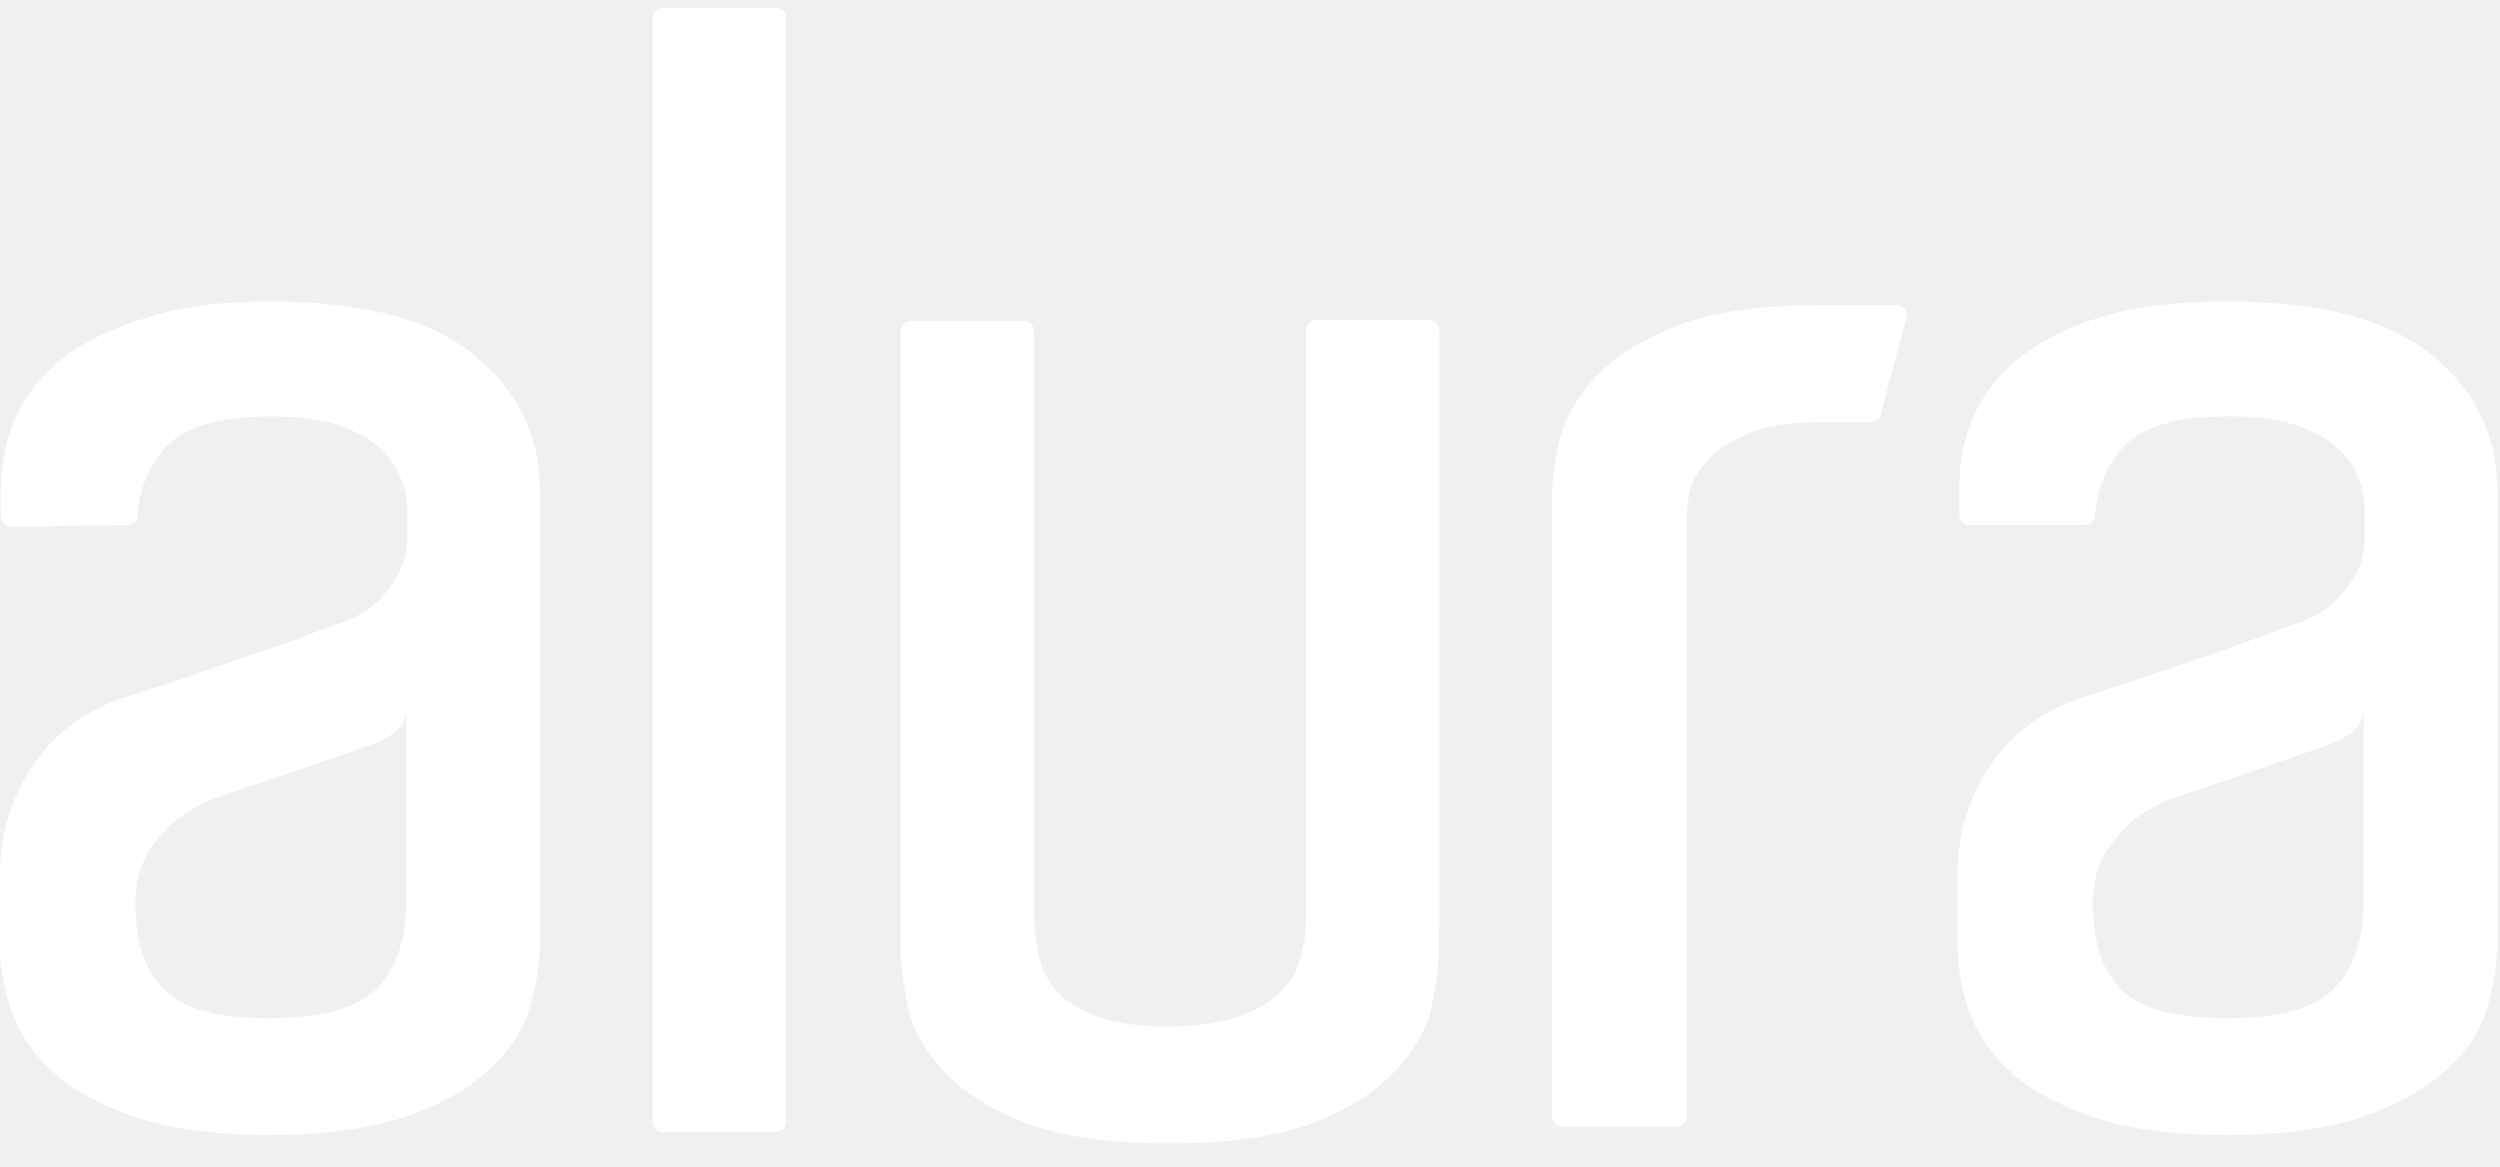
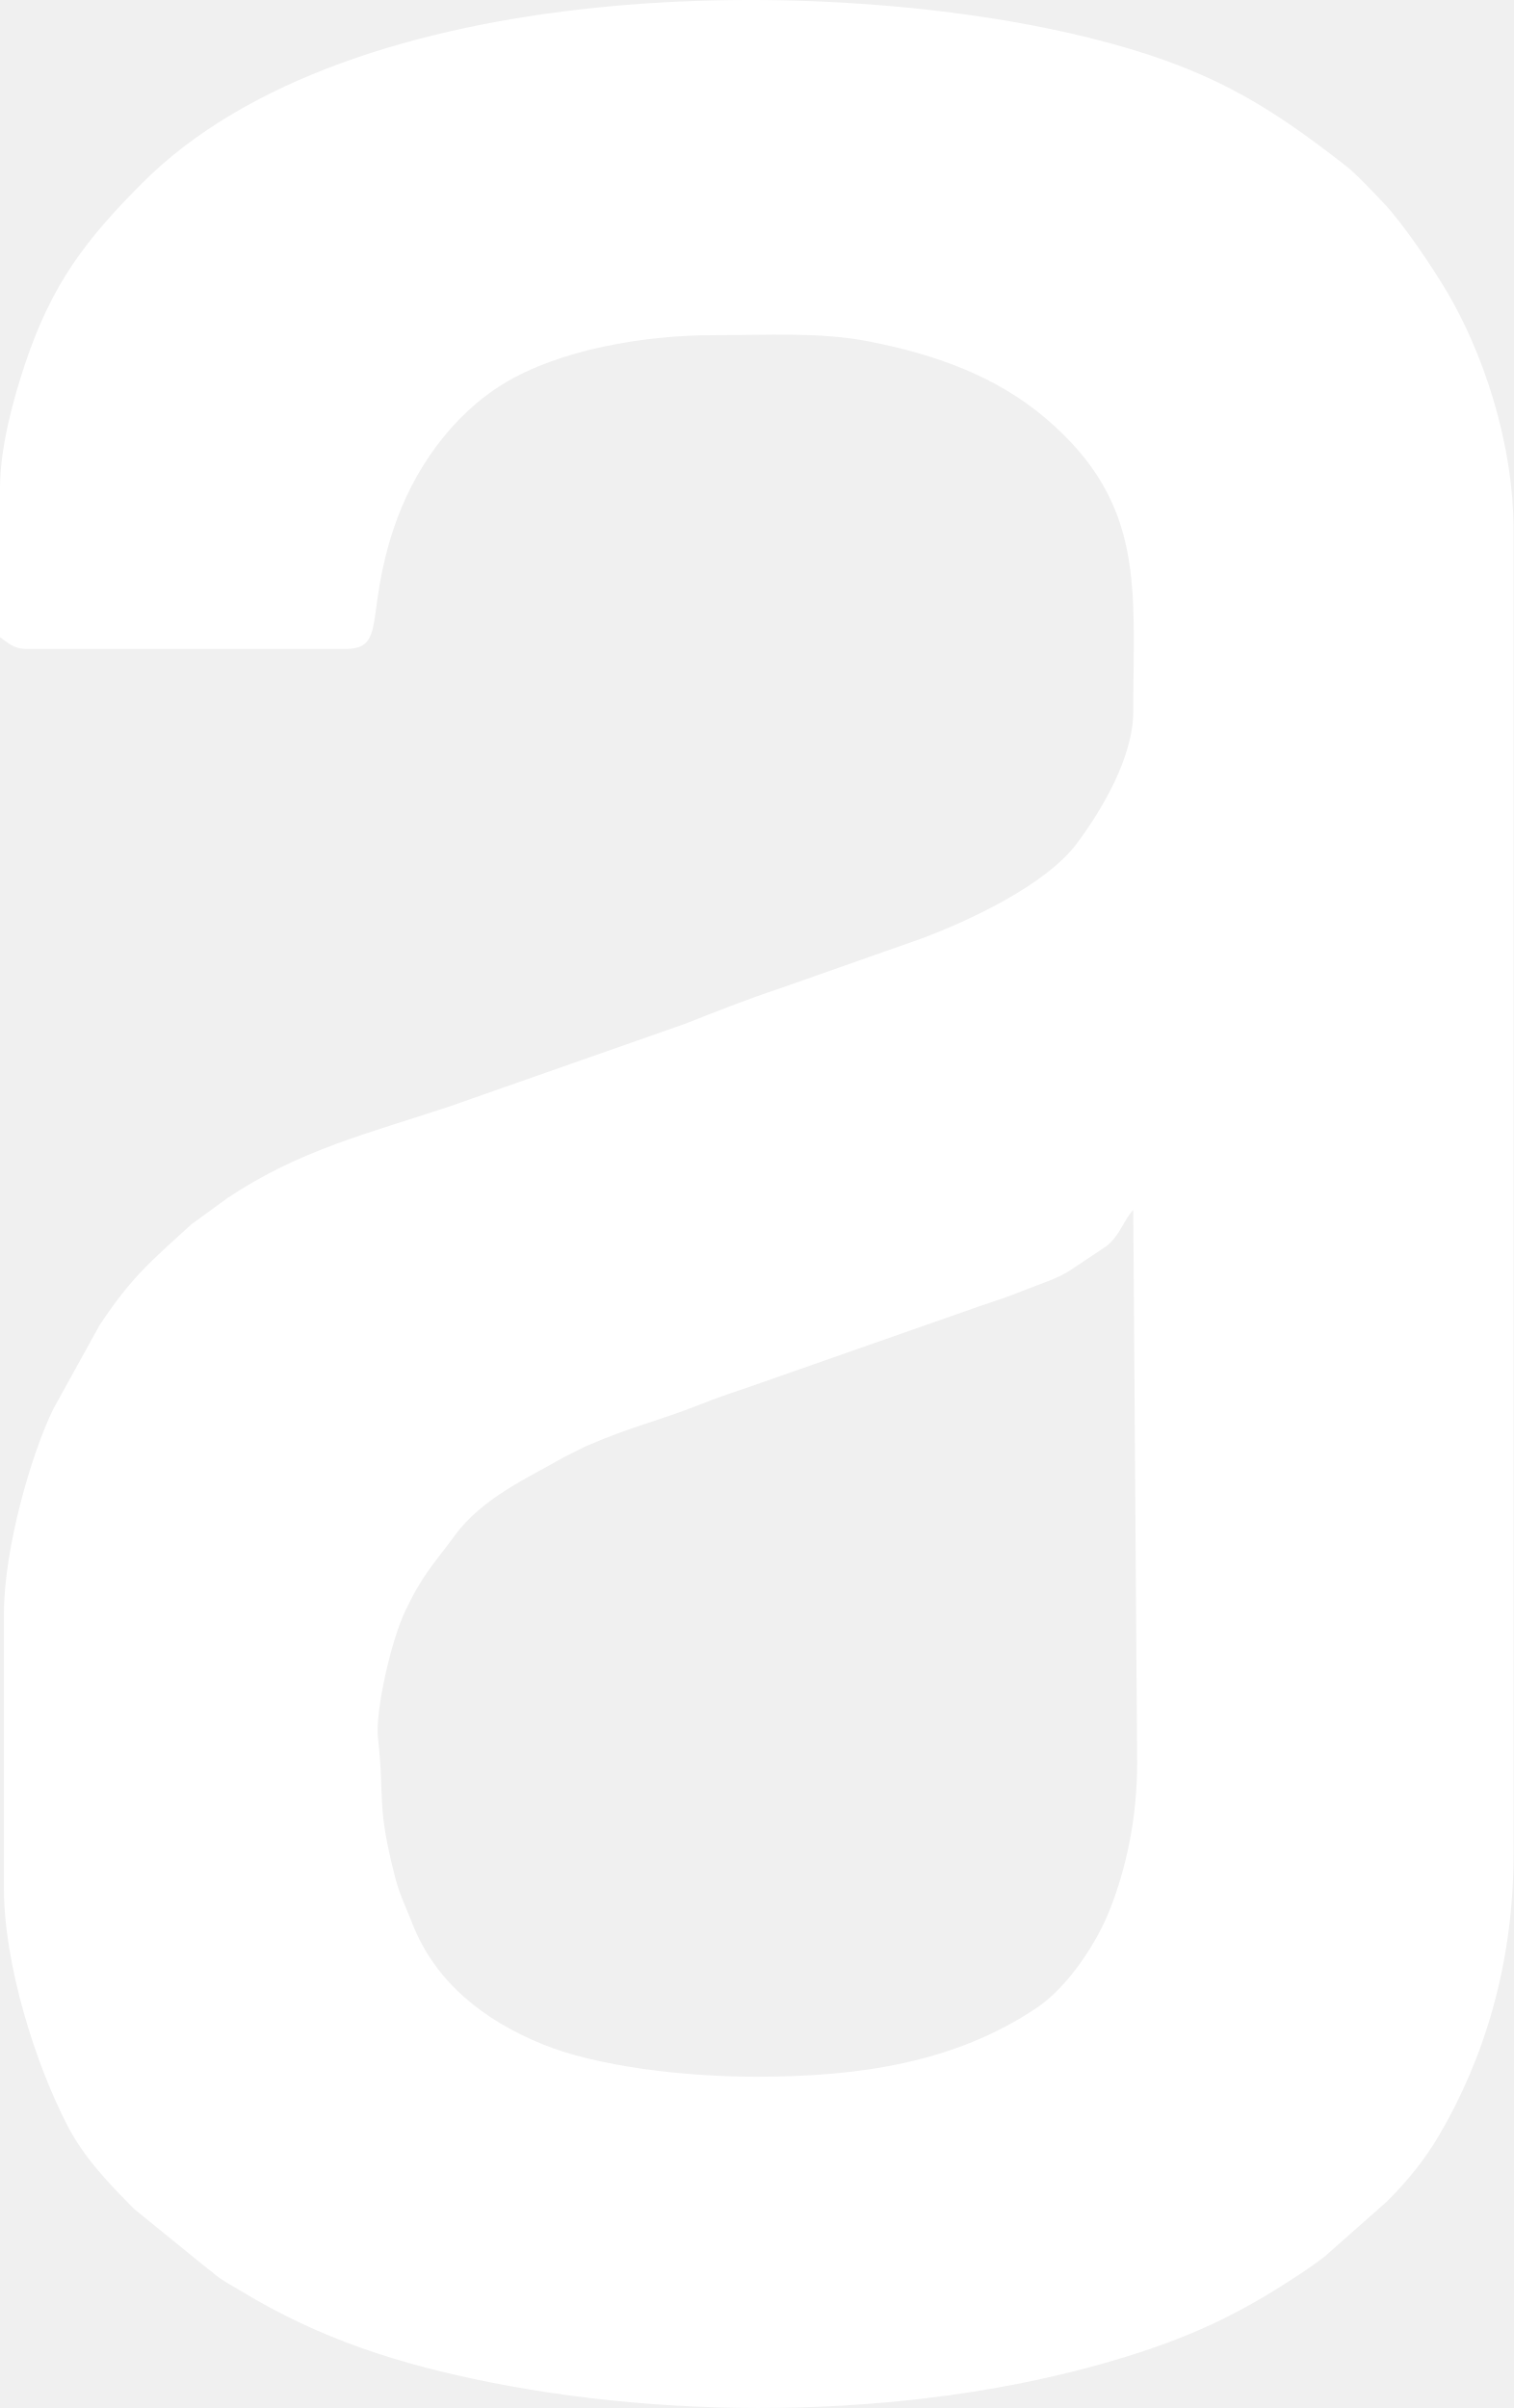
- <svg xmlns="http://www.w3.org/2000/svg" width="75" height="35" viewBox="0 0 75 35" fill="none">
-   <path fill-rule="evenodd" clip-rule="evenodd" d="M12.188 21.366C12.165 21.512 12.11 21.649 12.026 21.77C11.943 21.891 11.833 21.991 11.705 22.063C11.448 22.229 11.223 22.312 10.995 22.395C10.511 22.562 10 22.73 9.461 22.924C8.892 23.118 8.381 23.312 7.926 23.453C7.358 23.647 6.818 23.815 6.305 24.009C5.919 24.174 5.557 24.389 5.227 24.649C4.921 24.927 4.653 25.245 4.432 25.595C4.204 25.983 4.061 26.484 4.061 27.068C4.061 28.237 4.345 29.126 4.914 29.682C5.482 30.267 6.534 30.545 8.095 30.545C9.686 30.545 10.765 30.239 11.336 29.627C11.902 29.015 12.186 28.154 12.186 27.042V21.366H12.188ZM8.096 9.045C10.882 9.045 12.927 9.574 14.233 10.659C15.54 11.717 16.193 13.078 16.193 14.69V28.431C16.193 28.987 16.081 29.599 15.883 30.266C15.682 30.936 15.285 31.546 14.66 32.101C14.064 32.659 13.24 33.132 12.189 33.494C11.137 33.855 9.774 34.05 8.097 34.05C6.423 34.05 5.057 33.855 4.007 33.494C2.957 33.132 2.132 32.659 1.536 32.101C0.982 31.601 0.562 30.97 0.315 30.266C0.114 29.6 0 28.988 0 28.433V26.236C0 25.067 0.312 23.982 0.938 23.035C1.563 22.063 2.443 21.396 3.58 20.978C4.148 20.784 4.801 20.59 5.539 20.339C6.279 20.087 6.959 19.837 7.642 19.616C8.325 19.392 8.921 19.169 9.431 18.973C9.739 18.85 10.052 18.739 10.369 18.641L10.88 18.391C11.081 18.279 11.278 18.112 11.478 17.89C11.676 17.669 11.846 17.418 11.989 17.14C12.141 16.838 12.219 16.505 12.217 16.167V15.277C12.219 14.95 12.15 14.627 12.016 14.33C11.904 13.995 11.676 13.69 11.364 13.412C11.052 13.134 10.625 12.912 10.114 12.743C9.603 12.578 8.922 12.494 8.154 12.494C6.562 12.494 5.511 12.802 4.943 13.439C4.461 13.996 4.177 14.691 4.121 15.47C4.121 15.637 3.979 15.748 3.808 15.748L0.343 15.805C0.261 15.805 0.181 15.773 0.123 15.715C0.064 15.657 0.031 15.579 0.029 15.496V14.693C0.029 13.912 0.173 13.189 0.485 12.494C0.798 11.797 1.282 11.215 1.934 10.713C2.587 10.213 3.441 9.796 4.463 9.518C5.458 9.183 6.679 9.045 8.099 9.045H8.096ZM70.909 21.366C70.886 21.512 70.831 21.649 70.747 21.77C70.664 21.891 70.554 21.991 70.426 22.063C70.172 22.229 69.944 22.312 69.716 22.395C69.234 22.562 68.721 22.73 68.182 22.924C67.612 23.118 67.101 23.312 66.647 23.453C66.078 23.647 65.538 23.815 65.026 24.009C64.64 24.174 64.277 24.389 63.947 24.649C63.641 24.927 63.373 25.245 63.153 25.595C62.925 25.983 62.783 26.484 62.783 27.068C62.783 28.237 63.064 29.126 63.633 29.682C64.201 30.267 65.254 30.545 66.816 30.545C68.409 30.545 69.487 30.239 70.057 29.627C70.623 29.015 70.907 28.154 70.907 27.042L70.909 21.366ZM66.818 9.045C69.604 9.045 71.649 9.574 72.956 10.659C74.262 11.717 74.916 13.078 74.916 14.69V28.431C74.916 28.987 74.803 29.599 74.604 30.266C74.405 30.936 74.008 31.546 73.382 32.101C72.786 32.659 71.963 33.132 70.911 33.494C69.861 33.855 68.496 34.05 66.821 34.05C65.147 34.05 63.781 33.855 62.731 33.494C61.681 33.132 60.856 32.659 60.26 32.101C59.706 31.601 59.287 30.97 59.041 30.266C58.84 29.599 58.726 28.987 58.726 28.431V26.235C58.726 25.066 59.04 23.981 59.664 23.034C60.289 22.062 61.17 21.395 62.306 20.977C62.874 20.783 63.528 20.588 64.267 20.338C65.004 20.086 65.687 19.836 66.37 19.615C67.053 19.391 67.647 19.167 68.159 18.972C68.467 18.849 68.78 18.738 69.096 18.64L69.608 18.389C69.806 18.278 70.006 18.111 70.204 17.888C70.407 17.662 70.579 17.41 70.716 17.138C70.867 16.837 70.945 16.504 70.943 16.166V15.275C70.945 14.949 70.877 14.626 70.742 14.329C70.63 13.994 70.404 13.688 70.09 13.411C69.778 13.133 69.354 12.91 68.841 12.742C68.329 12.577 67.649 12.492 66.88 12.492C65.289 12.492 64.239 12.8 63.67 13.438C63.188 13.995 62.904 14.69 62.846 15.468C62.846 15.636 62.705 15.747 62.535 15.747H59.089C59.008 15.746 58.93 15.714 58.872 15.657C58.814 15.6 58.78 15.523 58.779 15.441V14.634C58.779 13.857 58.92 13.134 59.234 12.438C59.546 11.744 60.028 11.159 60.68 10.659C61.337 10.158 62.187 9.74 63.212 9.463C64.176 9.182 65.397 9.045 66.818 9.045ZM54.631 9.156H56.905C57.103 9.156 57.245 9.352 57.189 9.545L56.421 12.438C56.395 12.578 56.251 12.661 56.138 12.661H54.546C53.695 12.661 53.013 12.772 52.473 12.996C51.96 13.217 51.536 13.467 51.25 13.773C50.967 14.081 50.795 14.385 50.711 14.691C50.634 14.991 50.596 15.3 50.597 15.609V33.494C50.595 33.576 50.561 33.654 50.502 33.711C50.443 33.768 50.364 33.8 50.282 33.799H46.875C46.793 33.799 46.715 33.767 46.657 33.71C46.598 33.653 46.565 33.575 46.563 33.494V14.801C46.563 14.469 46.619 13.968 46.761 13.328C46.875 12.689 47.217 12.077 47.756 11.437C48.296 10.825 49.092 10.269 50.171 9.825C51.252 9.377 52.729 9.156 54.631 9.156ZM43.153 27.819V28.654C43.153 29.015 43.1 29.516 42.956 30.156C42.842 30.767 42.501 31.407 41.961 32.018C41.421 32.631 40.626 33.187 39.546 33.632C38.467 34.078 36.988 34.301 35.087 34.301C33.185 34.301 31.706 34.078 30.627 33.632C29.547 33.187 28.752 32.659 28.212 32.019C27.672 31.409 27.331 30.768 27.217 30.131C27.105 29.488 27.02 29.017 27.02 28.655V9.936C27.02 9.768 27.162 9.628 27.332 9.628H30.712C30.884 9.628 31.026 9.768 31.026 9.936V27.458C31.026 28.041 31.11 28.459 31.196 28.793C31.283 29.128 31.453 29.46 31.709 29.738C31.963 30.044 32.362 30.294 32.901 30.488C33.413 30.684 34.124 30.796 35.004 30.796C35.914 30.796 36.651 30.684 37.192 30.488C37.732 30.294 38.13 30.044 38.413 29.765C38.695 29.488 38.895 29.183 38.98 28.848C39.066 28.513 39.181 28.237 39.181 27.428V9.909C39.181 9.743 39.321 9.604 39.492 9.604H42.872C43.041 9.604 43.183 9.743 43.183 9.912V27.822H43.156L43.153 27.819ZM19.888 0.23H23.27C23.44 0.23 23.582 0.368 23.582 0.534V33.66C23.581 33.742 23.548 33.82 23.489 33.878C23.431 33.935 23.352 33.968 23.27 33.968H19.888C19.806 33.968 19.728 33.935 19.669 33.878C19.611 33.82 19.577 33.742 19.576 33.66V0.534C19.603 0.368 19.718 0.23 19.888 0.23Z" fill="white" />
+ <svg xmlns="http://www.w3.org/2000/svg" xml:space="preserve" width="136.143mm" height="216.569mm" version="1.1" style="shape-rendering:geometricPrecision; text-rendering:geometricPrecision; image-rendering:optimizeQuality; fill-rule:evenodd; clip-rule:evenodd" viewBox="0 0 13600.11 21634.29">
+   <defs>
+     <style type="text/css">
+    
+     .fil0 {fill:white}
+    
+   </style>
+   </defs>
+   <g id="Camada_x0020_1">
+     <path class="fil0" d="M10182.46 10869.89l35.23 4968.88c0,504.49 -102.13,951.37 -241.69,1308.84 -126.62,324.33 -387.96,708.05 -659.73,890.72 -735.31,494.24 -1597.04,619.67 -2516.23,619.67 -673.12,0 -1441.21,-94.42 -1927.1,-292.65 -523.61,-213.63 -963.18,-556.31 -1168.85,-1086.31 -55.3,-142.54 -113.27,-254.61 -153.26,-410.56 -170.93,-666.5 -91.43,-682.05 -154.77,-1255.52 -25.88,-234.3 115.96,-867.13 244.24,-1137.28 161.51,-340.1 264.24,-431.15 446.73,-680.88 247.82,-339.13 668.89,-523.52 985.56,-705.78l187.94 -93.94c417.63,-181.81 641.78,-223.75 1032.22,-377.2 150.55,-59.16 254.53,-95.8 414.82,-148.94l2087.54 -731.27c159.65,-53.23 264.71,-88.13 415.29,-148.47 141.37,-56.67 274.86,-95.28 394.62,-169.15l338.26 -225.52c101.99,-80.92 140.3,-190.56 207.09,-286.24 3.62,-5.18 12.75,-15.33 15.77,-19.45 3.03,-4.11 10.85,-12.65 16.3,-18.93zm-10182.46 -6484.22l0 1339.13c76.32,51.13 117.29,105.73 246.63,105.73l2853.91 0c375.83,0 177.99,-303.41 435.8,-1079.45 176.69,-531.87 525.58,-1020.82 987.32,-1303.11 500.96,-306.27 1262.31,-437.19 1888.82,-436.67 483.85,0.4 950.97,-29.86 1389.31,55.27 606.04,117.7 1152.31,314.94 1596.42,693.89 902.28,769.89 784.25,1532.35 784.25,2633.9 0,408.07 -282.66,884.06 -507.18,1184.25 -280.4,374.9 -974.88,696.99 -1399.74,855.36l-1277.09 449.43c-299.61,99.22 -556.63,202.21 -846.6,316.17l-2112.78 741.27c-725.47,241.91 -1343.71,387.5 -1995.62,823.22l-326.13 237.64c-367.69,335.25 -539.73,477.15 -822.42,904.2l-413.99 748.87c-199.75,405.38 -445.67,1258.32 -445.67,1844.86l0 2466.82c0,677.93 280.96,1575.95 575.01,2138.39 152.15,291.04 375.95,520.06 596.44,742.57l661.19 536.86c48.77,34.16 53.92,45.47 98.57,77.61 56.53,40.71 129.3,78.87 197.04,120.08 712.95,433.79 1431.02,660.96 2243.35,822.12 1871.04,371.2 4108.36,305.18 5876.88,-283.73 541.3,-180.25 941.47,-386.72 1413.81,-700.34 76.26,-50.65 129.57,-89.78 205.5,-146.86l560.84 -496.25c182.27,-181.88 337.75,-372.91 465.89,-591.23 405.91,-691.51 670.36,-1540.27 670.36,-2536.39l0 -11875.99c0,-824.22 -291.24,-1631.78 -597.96,-2150.67 -128.54,-217.43 -395.54,-616.05 -572.76,-801.5 -91.97,-96.24 -240.25,-255.7 -337.68,-331.82 -726.69,-567.81 -1253.87,-888.5 -2303.85,-1149.26 -2344.91,-582.35 -6633.92,-575.93 -8510.69,1305.63 -500.92,502.19 -810.28,898.64 -1052.55,1625.51 -99.89,299.72 -224.62,739.94 -224.62,1114.46z" />
+   </g>
</svg>
